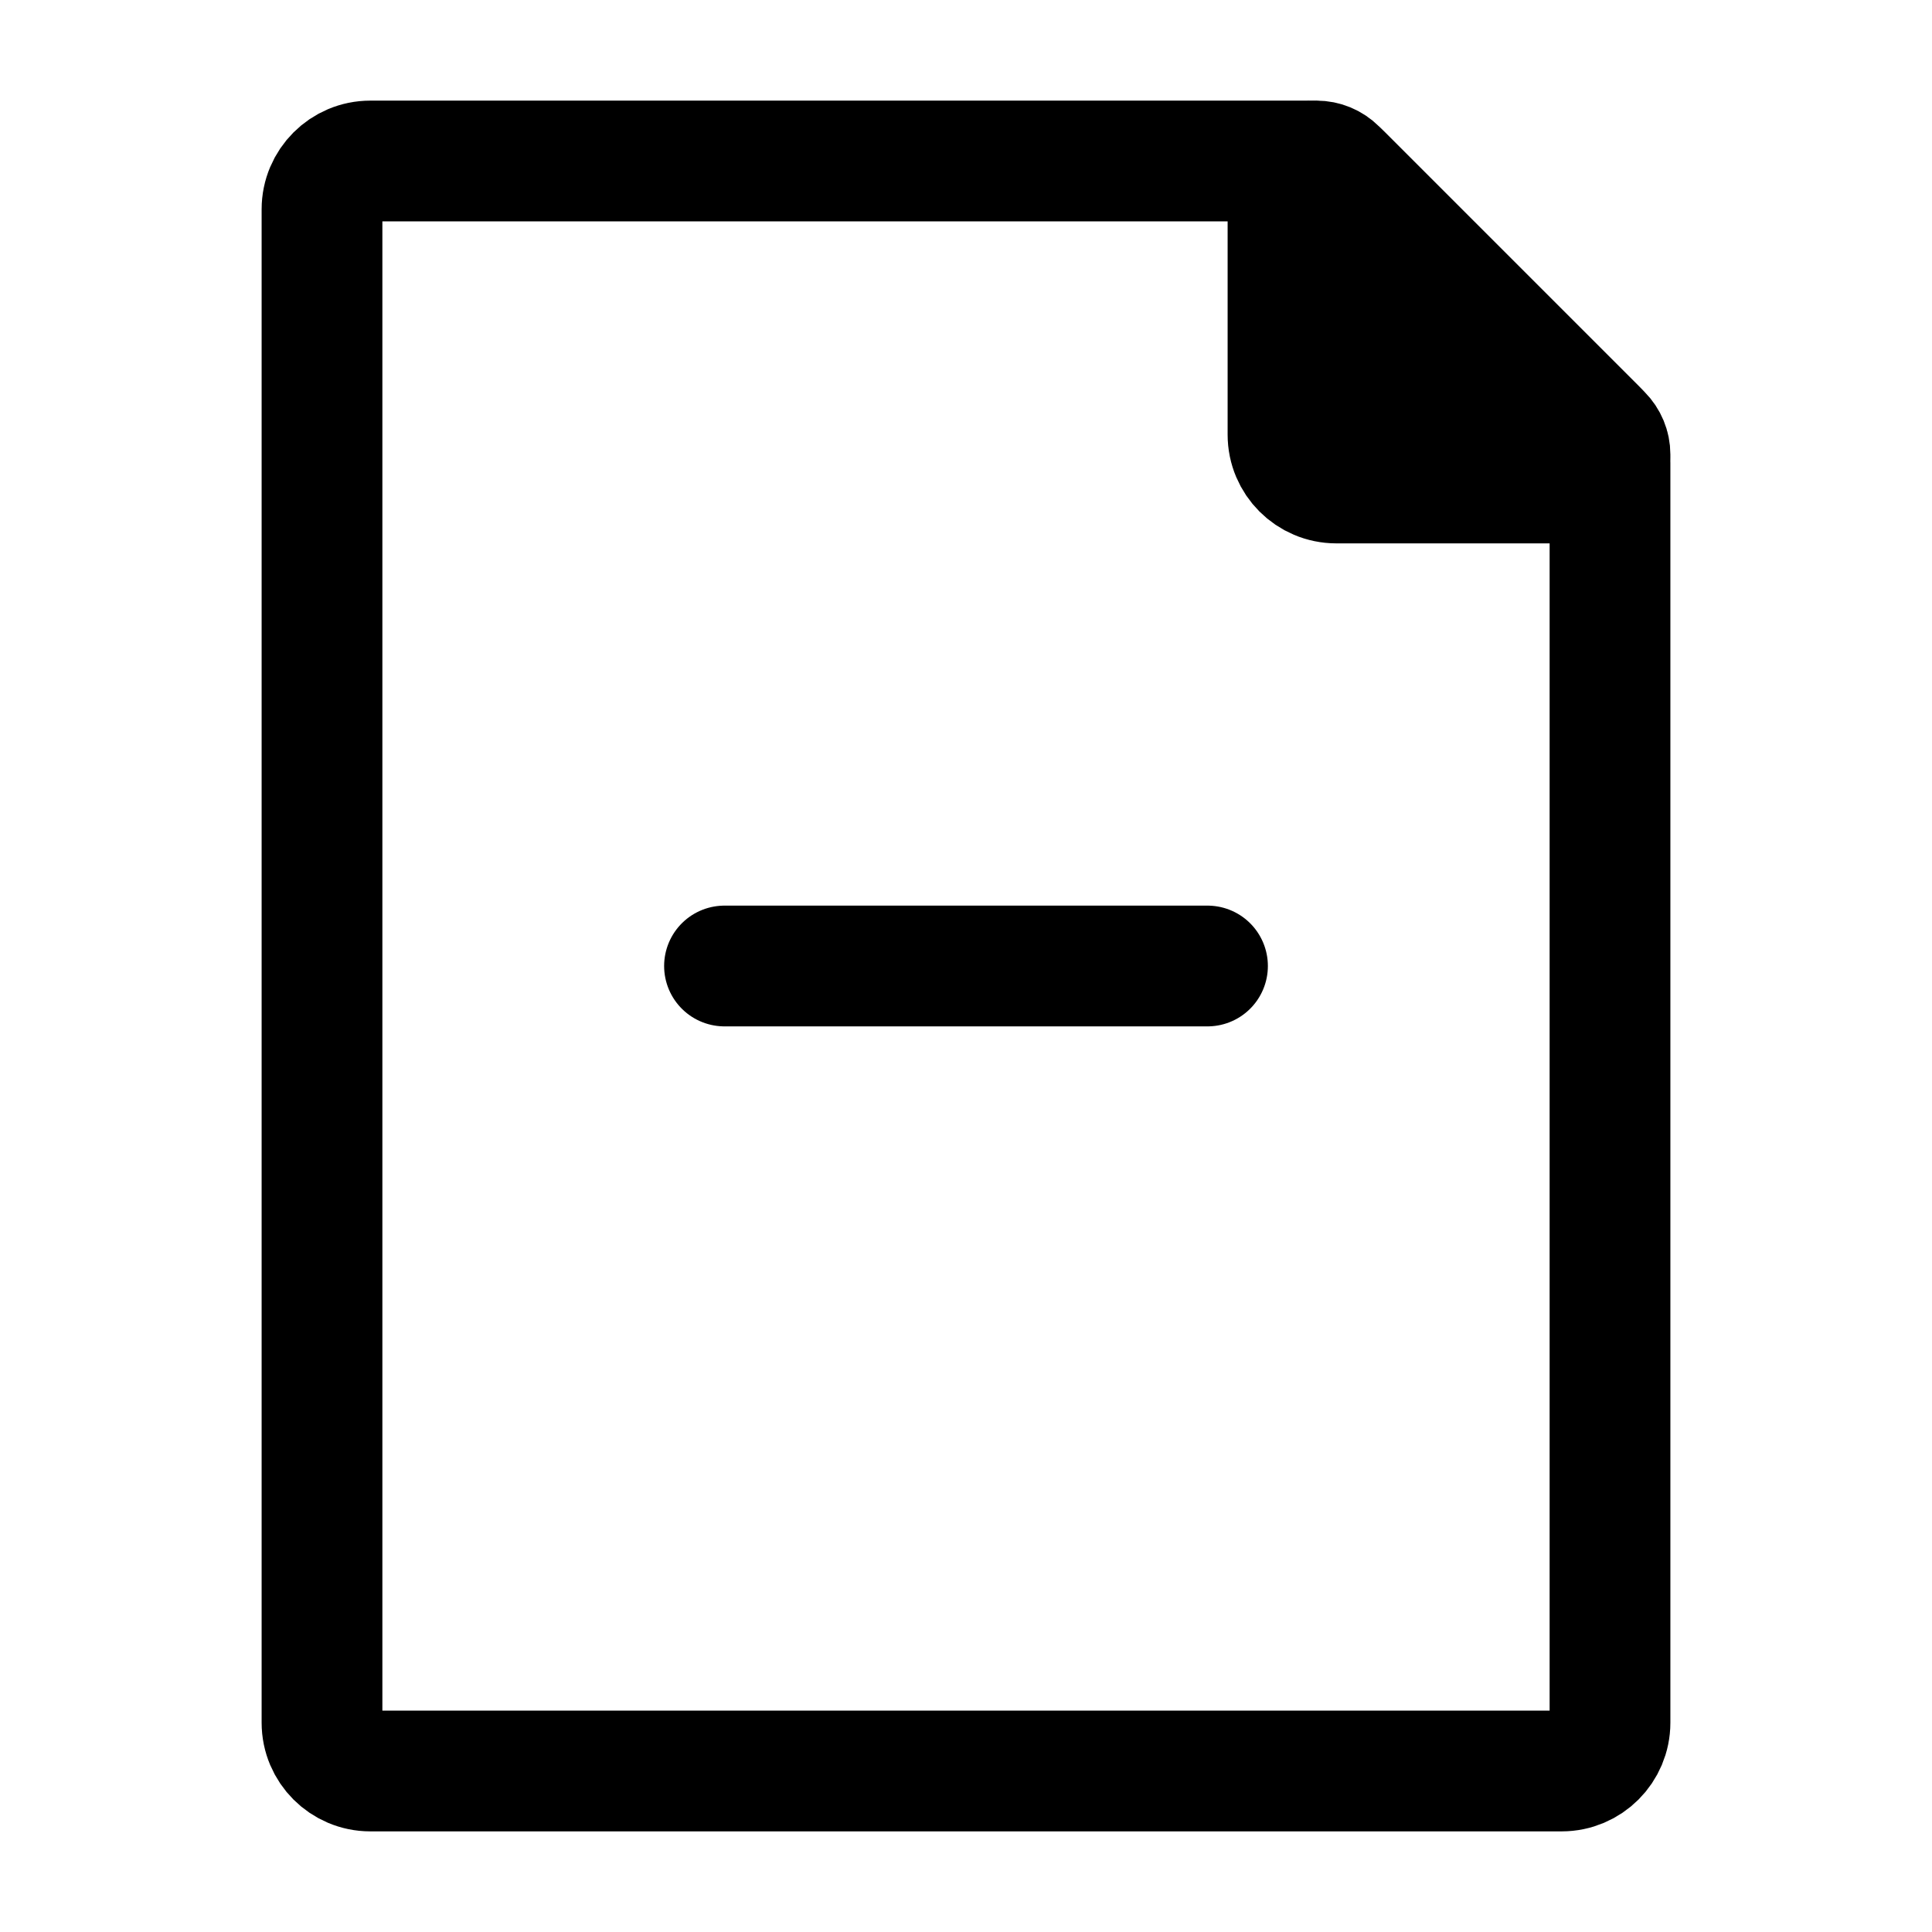
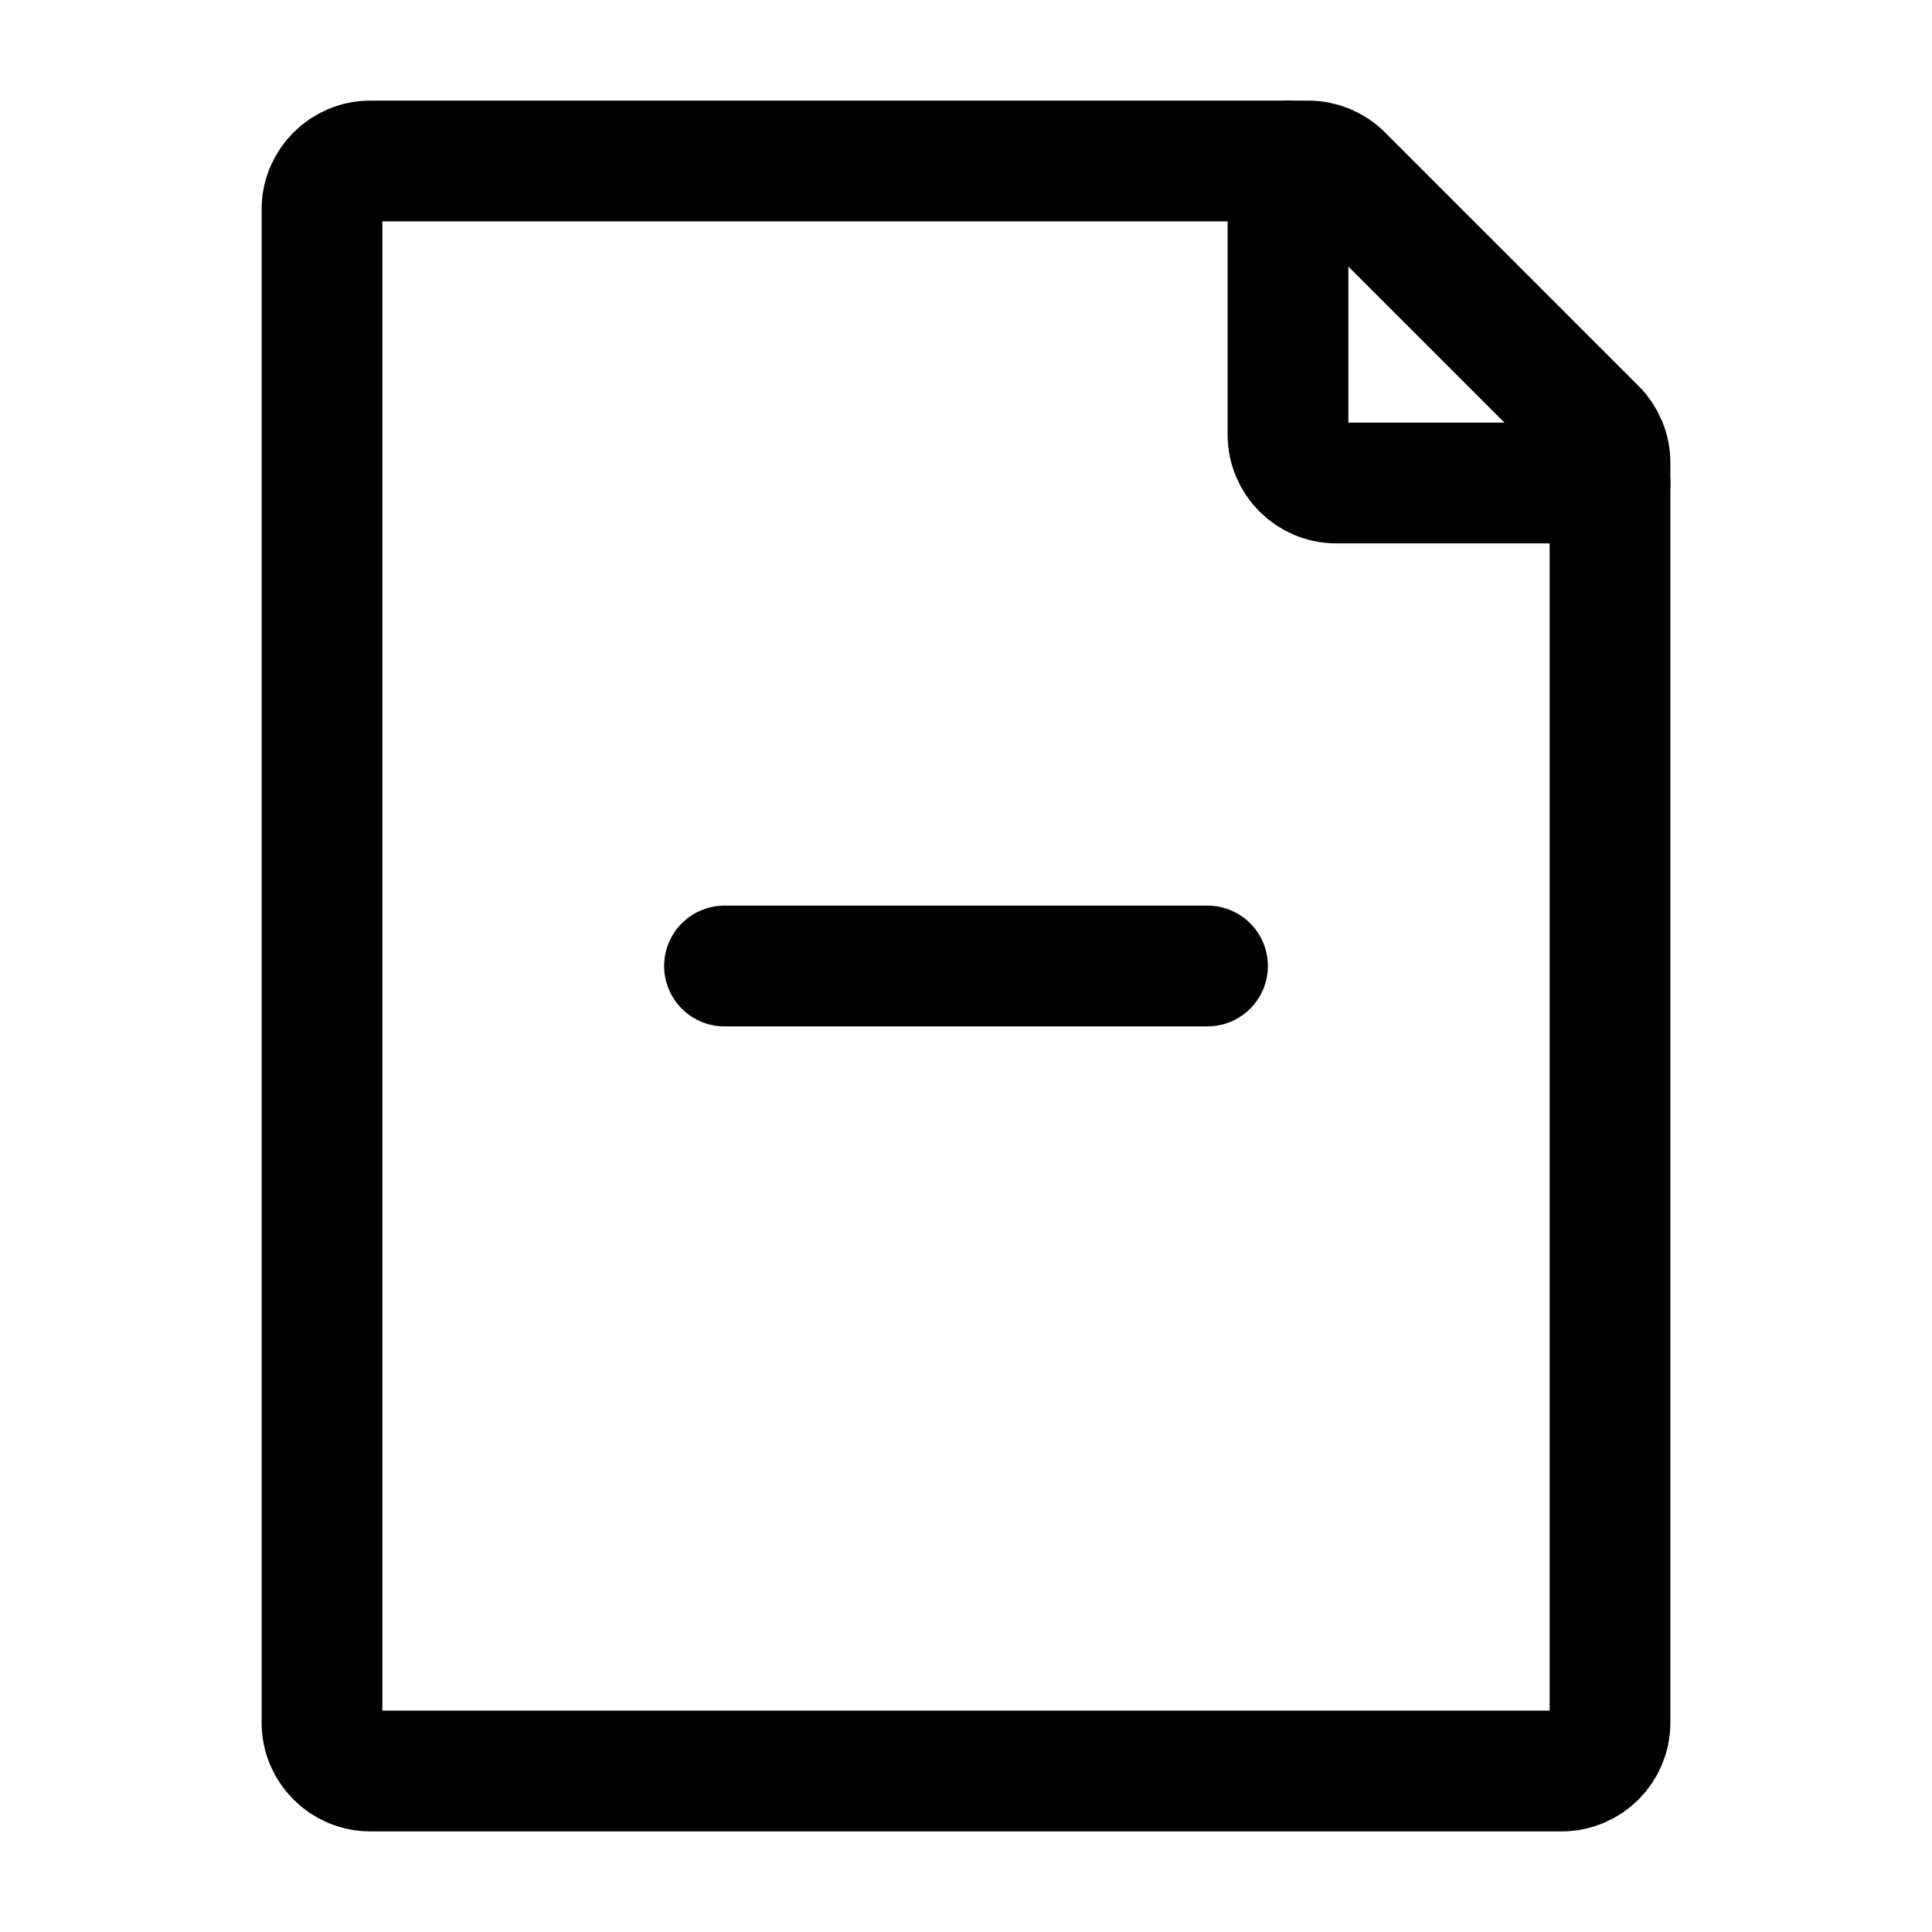
- <svg xmlns="http://www.w3.org/2000/svg" width="24" height="24" stroke-width="1.5" viewBox="0 0 24 24" fill="none">
+ <svg xmlns="http://www.w3.org/2000/svg" width="24" height="24" viewBox="0 0 24 24" stroke-width="1.5" fill="none">
  <path d="M9 12L15 12" stroke="currentColor" stroke-linecap="round" stroke-linejoin="round" />
  <path d="M4 21.4V2.6C4 2.269 4.269 2 4.6 2H16.252C16.411 2 16.563 2.063 16.676 2.176L19.824 5.324C19.937 5.437 20 5.589 20 5.749V21.4C20 21.731 19.731 22 19.4 22H4.6C4.269 22 4 21.731 4 21.4Z" stroke="currentColor" stroke-linecap="round" stroke-linejoin="round" />
-   <path d="M16 5.4V2.354C16 2.158 16.158 2 16.354 2C16.447 2 16.537 2.037 16.604 2.104L19.896 5.396C19.963 5.463 20 5.553 20 5.646C20 5.842 19.842 6 19.646 6H16.6C16.269 6 16 5.731 16 5.4Z" fill="currentColor" stroke="currentColor" stroke-linecap="round" stroke-linejoin="round" />
+   <path d="M16 2V5.4C16 5.731 16.269 6 16.6 6H20" stroke="currentColor" stroke-linecap="round" stroke-linejoin="round" />
</svg>
